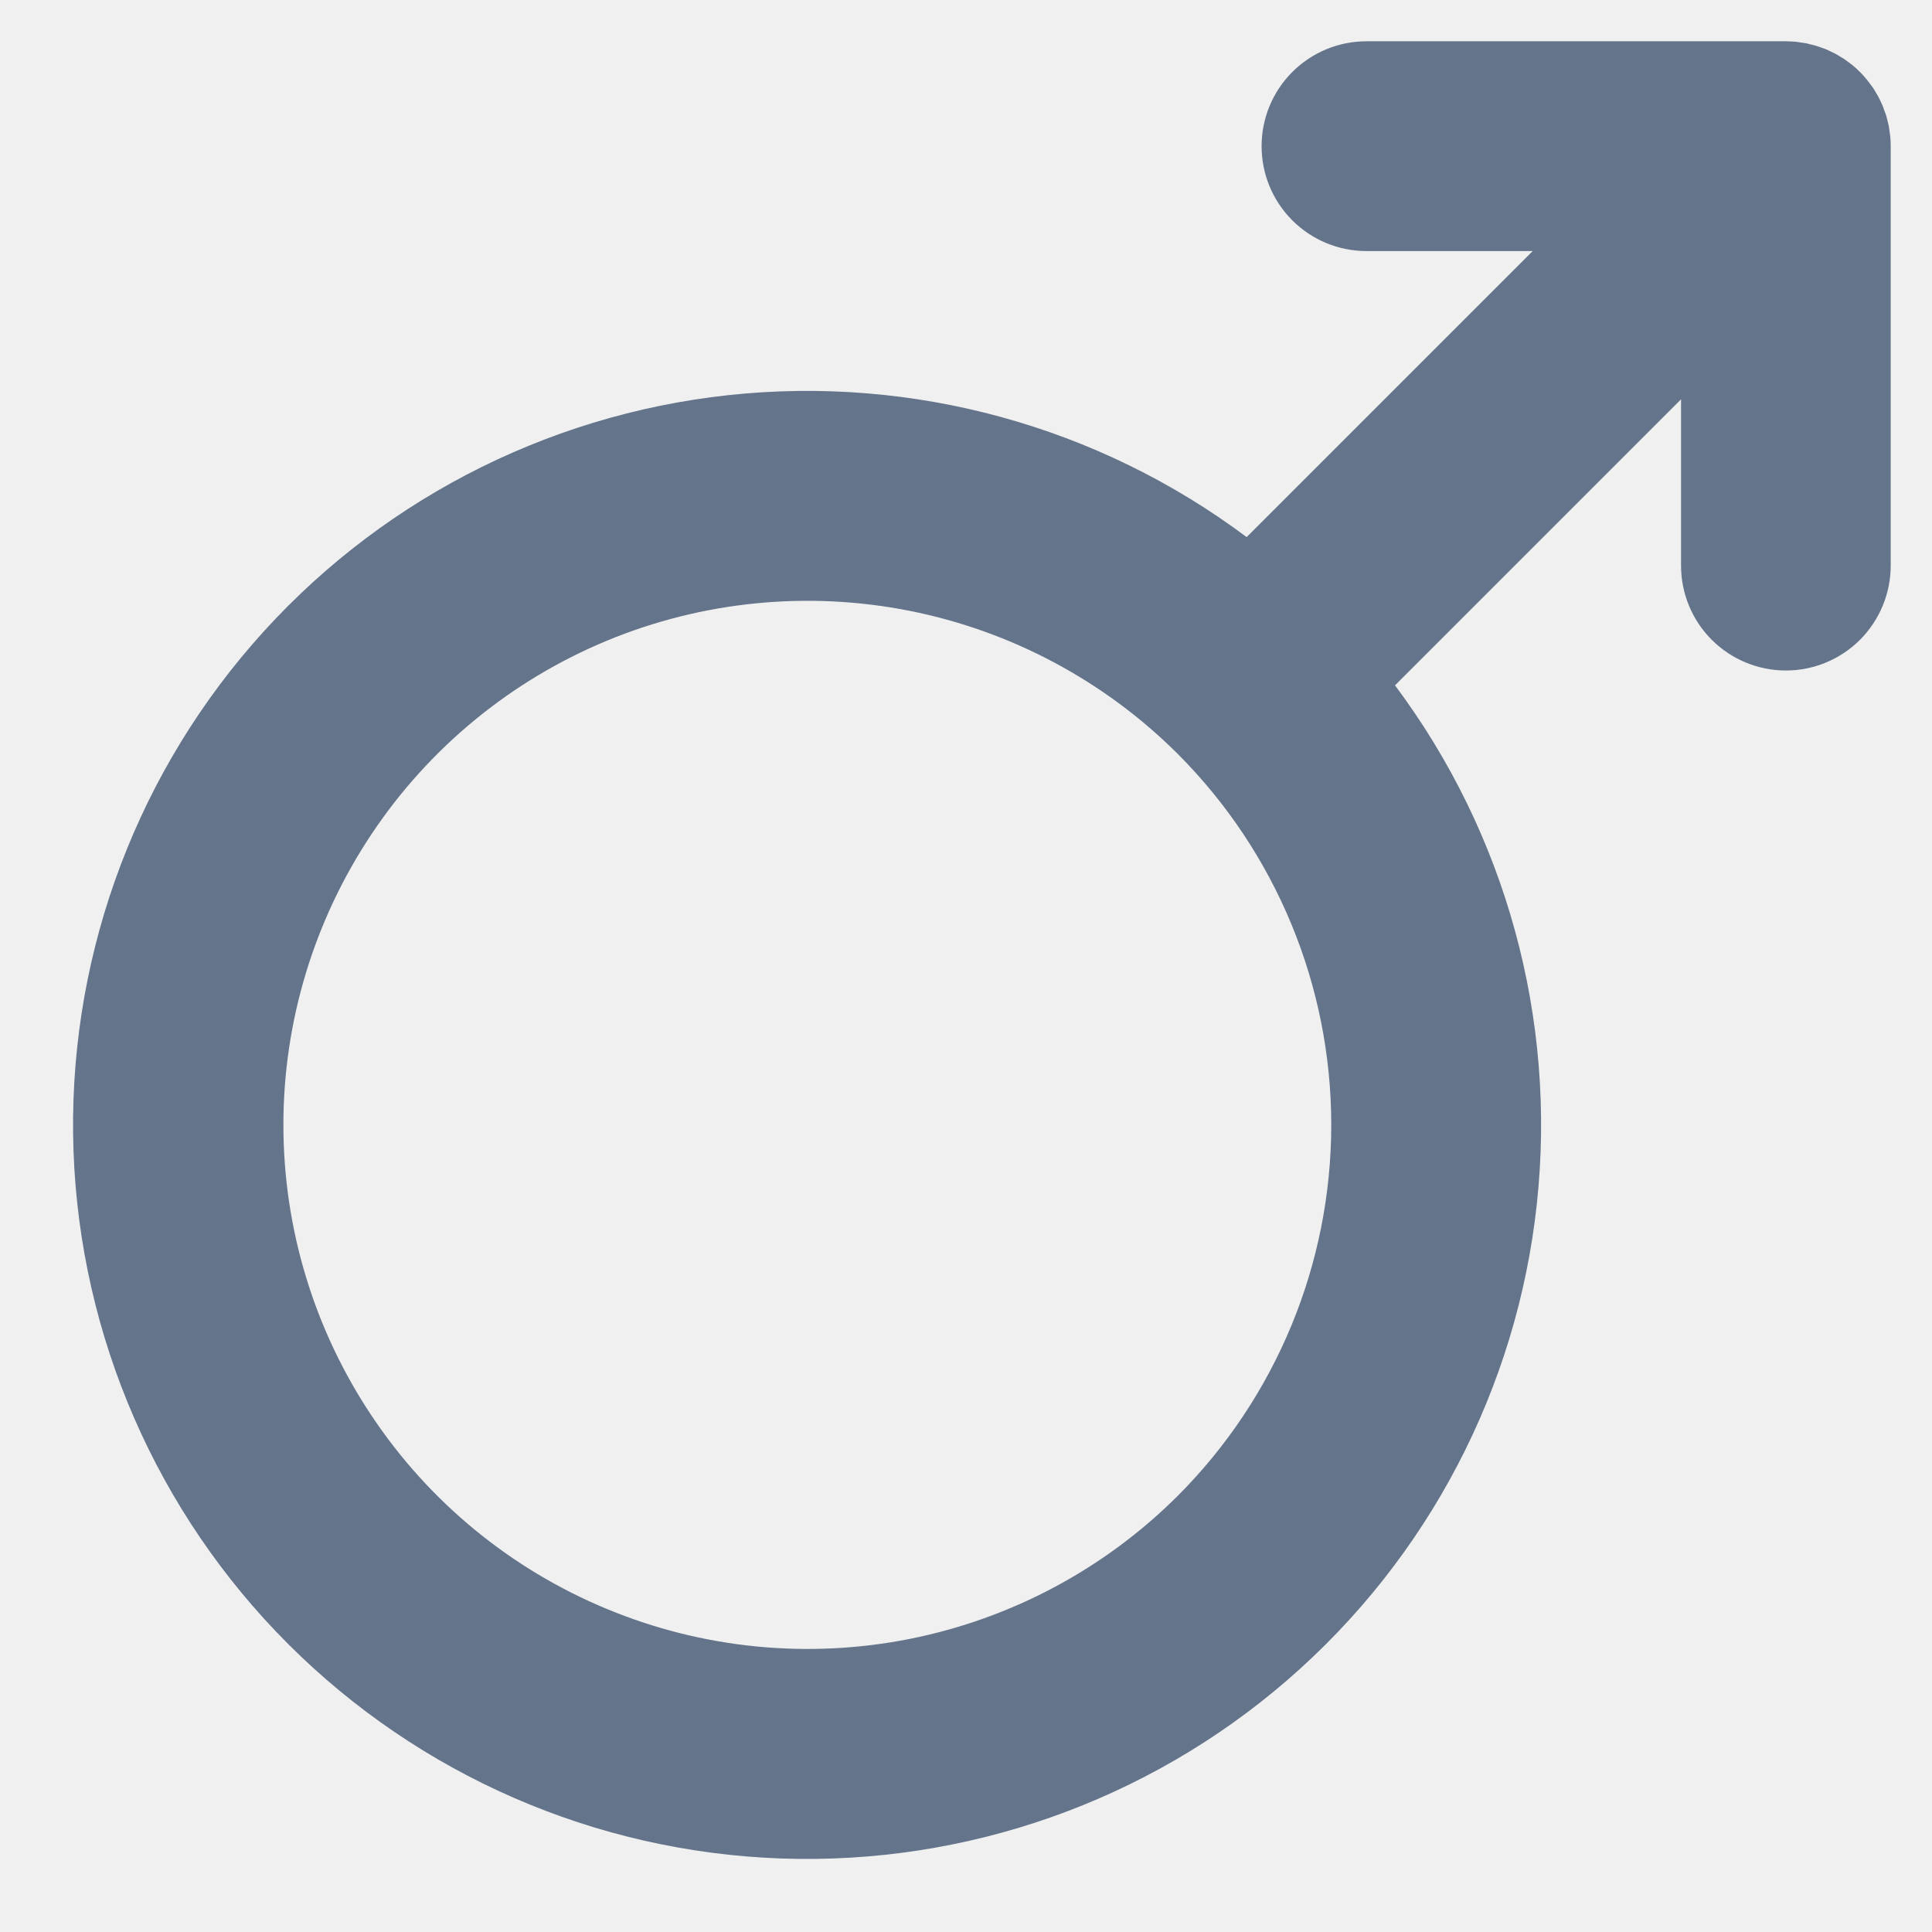
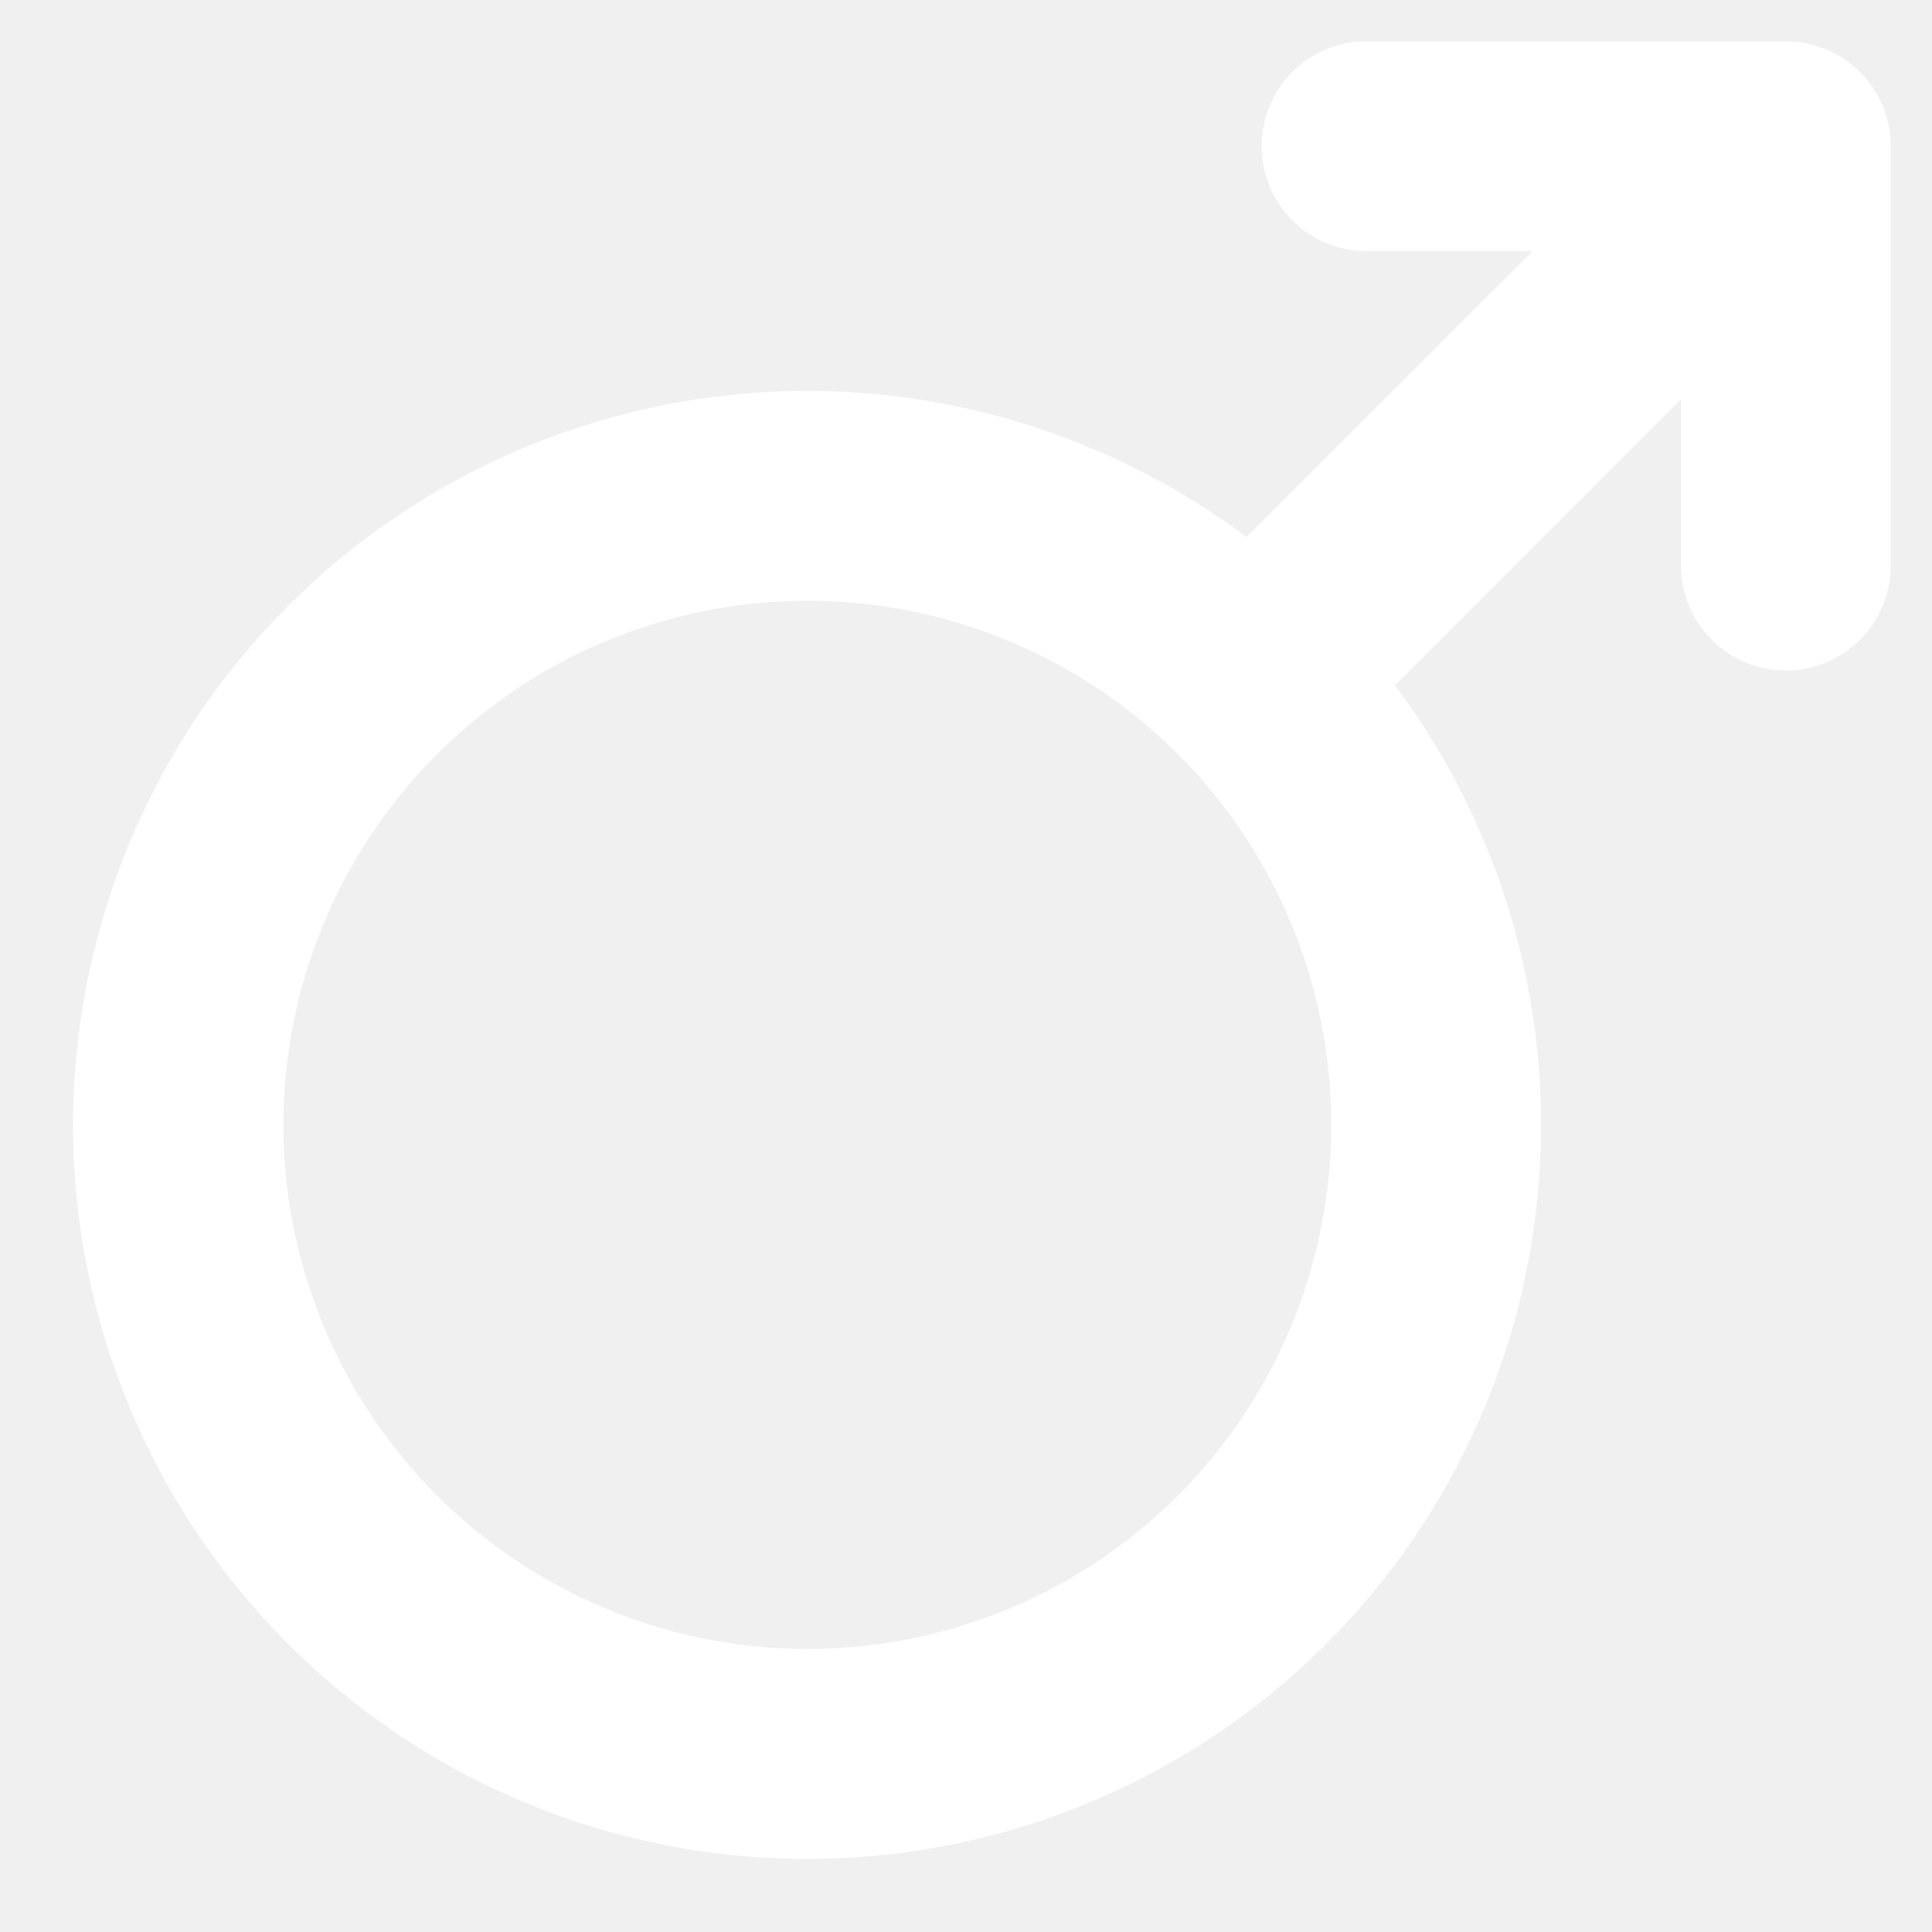
<svg xmlns="http://www.w3.org/2000/svg" width="19" height="19" viewBox="0 0 19 19" fill="none">
-   <path d="M18.594 1.434C18.594 1.401 18.592 1.368 18.589 1.336C18.587 1.32 18.585 1.305 18.582 1.289C18.58 1.271 18.578 1.254 18.574 1.236C18.571 1.219 18.566 1.202 18.562 1.185C18.558 1.169 18.554 1.153 18.55 1.138C18.545 1.122 18.538 1.105 18.532 1.089C18.527 1.074 18.522 1.058 18.516 1.043C18.509 1.028 18.502 1.013 18.495 0.998C18.488 0.983 18.481 0.967 18.472 0.951C18.465 0.937 18.456 0.924 18.448 0.91C18.439 0.895 18.43 0.88 18.421 0.865C18.41 0.85 18.399 0.836 18.389 0.822C18.379 0.809 18.37 0.796 18.36 0.784C18.34 0.759 18.319 0.736 18.297 0.713C18.295 0.712 18.294 0.71 18.292 0.708C18.291 0.707 18.289 0.705 18.287 0.704C18.265 0.681 18.241 0.66 18.217 0.64C18.204 0.63 18.191 0.621 18.178 0.611C18.164 0.601 18.15 0.59 18.136 0.58C18.12 0.57 18.105 0.561 18.089 0.552C18.076 0.544 18.063 0.535 18.049 0.528C18.033 0.52 18.017 0.513 18.001 0.505C17.987 0.498 17.973 0.491 17.958 0.485C17.942 0.478 17.926 0.473 17.911 0.468C17.895 0.462 17.879 0.456 17.862 0.451C17.847 0.446 17.831 0.443 17.815 0.439C17.798 0.434 17.782 0.43 17.765 0.426C17.746 0.423 17.728 0.421 17.71 0.418C17.695 0.416 17.68 0.413 17.665 0.411C17.632 0.408 17.599 0.407 17.567 0.406L17.563 0.406H13.438C13.164 0.406 12.902 0.515 12.709 0.708C12.515 0.902 12.407 1.164 12.407 1.438C12.407 1.711 12.515 1.973 12.709 2.167C12.902 2.36 13.164 2.469 13.438 2.469H15.073L12.26 5.282C10.799 4.189 8.977 3.69 7.163 3.886C5.348 4.082 3.675 4.958 2.481 6.337C1.286 7.717 0.658 9.498 0.723 11.322C0.789 13.145 1.543 14.877 2.833 16.167C4.124 17.458 5.855 18.212 7.679 18.277C9.503 18.342 11.284 17.715 12.663 16.52C14.043 15.325 14.919 13.652 15.114 11.838C15.31 10.023 14.812 8.202 13.719 6.74L16.532 3.927V5.562C16.532 5.836 16.64 6.098 16.834 6.292C17.027 6.485 17.289 6.594 17.563 6.594C17.836 6.594 18.099 6.485 18.292 6.292C18.485 6.098 18.594 5.836 18.594 5.562V1.438L18.594 1.434ZM11.584 14.709C10.863 15.429 9.945 15.919 8.945 16.118C7.945 16.316 6.909 16.214 5.968 15.823C5.026 15.433 4.222 14.773 3.656 13.925C3.09 13.078 2.787 12.082 2.787 11.062C2.787 10.043 3.09 9.047 3.656 8.2C4.222 7.352 5.026 6.692 5.968 6.301C6.909 5.911 7.945 5.809 8.945 6.007C9.945 6.206 10.863 6.696 11.584 7.416C12.55 8.384 13.092 9.695 13.092 11.062C13.092 12.43 12.55 13.741 11.584 14.709Z" fill="#64748B" />
+   <path d="M18.594 1.434C18.594 1.401 18.592 1.368 18.589 1.336C18.587 1.32 18.585 1.305 18.582 1.289C18.58 1.271 18.578 1.254 18.574 1.236C18.571 1.219 18.566 1.202 18.562 1.185C18.558 1.169 18.554 1.153 18.55 1.138C18.545 1.122 18.538 1.105 18.532 1.089C18.527 1.074 18.522 1.058 18.516 1.043C18.509 1.028 18.502 1.013 18.495 0.998C18.488 0.983 18.481 0.967 18.472 0.951C18.465 0.937 18.456 0.924 18.448 0.91C18.439 0.895 18.43 0.88 18.421 0.865C18.41 0.85 18.399 0.836 18.389 0.822C18.379 0.809 18.37 0.796 18.36 0.784C18.34 0.759 18.319 0.736 18.297 0.713C18.295 0.712 18.294 0.71 18.292 0.708C18.291 0.707 18.289 0.705 18.287 0.704C18.265 0.681 18.241 0.66 18.217 0.64C18.204 0.63 18.191 0.621 18.178 0.611C18.164 0.601 18.15 0.59 18.136 0.58C18.12 0.57 18.105 0.561 18.089 0.552C18.076 0.544 18.063 0.535 18.049 0.528C18.033 0.52 18.017 0.513 18.001 0.505C17.987 0.498 17.973 0.491 17.958 0.485C17.942 0.478 17.926 0.473 17.911 0.468C17.895 0.462 17.879 0.456 17.862 0.451C17.847 0.446 17.831 0.443 17.815 0.439C17.798 0.434 17.782 0.43 17.765 0.426C17.746 0.423 17.728 0.421 17.71 0.418C17.695 0.416 17.68 0.413 17.665 0.411C17.632 0.408 17.599 0.407 17.567 0.406L17.563 0.406H13.438C13.164 0.406 12.902 0.515 12.709 0.708C12.515 0.902 12.407 1.164 12.407 1.438C12.407 1.711 12.515 1.973 12.709 2.167C12.902 2.36 13.164 2.469 13.438 2.469H15.073L12.26 5.282C10.799 4.189 8.977 3.69 7.163 3.886C5.348 4.082 3.675 4.958 2.481 6.337C1.286 7.717 0.658 9.498 0.723 11.322C0.789 13.145 1.543 14.877 2.833 16.167C4.124 17.458 5.855 18.212 7.679 18.277C9.503 18.342 11.284 17.715 12.663 16.52C14.043 15.325 14.919 13.652 15.114 11.838C15.31 10.023 14.812 8.202 13.719 6.74L16.532 3.927V5.562C16.532 5.836 16.64 6.098 16.834 6.292C17.027 6.485 17.289 6.594 17.563 6.594C17.836 6.594 18.099 6.485 18.292 6.292C18.485 6.098 18.594 5.836 18.594 5.562V1.438L18.594 1.434ZM11.584 14.709C10.863 15.429 9.945 15.919 8.945 16.118C7.945 16.316 6.909 16.214 5.968 15.823C5.026 15.433 4.222 14.773 3.656 13.925C3.09 13.078 2.787 12.082 2.787 11.062C2.787 10.043 3.09 9.047 3.656 8.2C4.222 7.352 5.026 6.692 5.968 6.301C6.909 5.911 7.945 5.809 8.945 6.007C9.945 6.206 10.863 6.696 11.584 7.416C12.55 8.384 13.092 9.695 13.092 11.062C13.092 12.43 12.55 13.741 11.584 14.709Z" fill="#fff" />
</svg>
